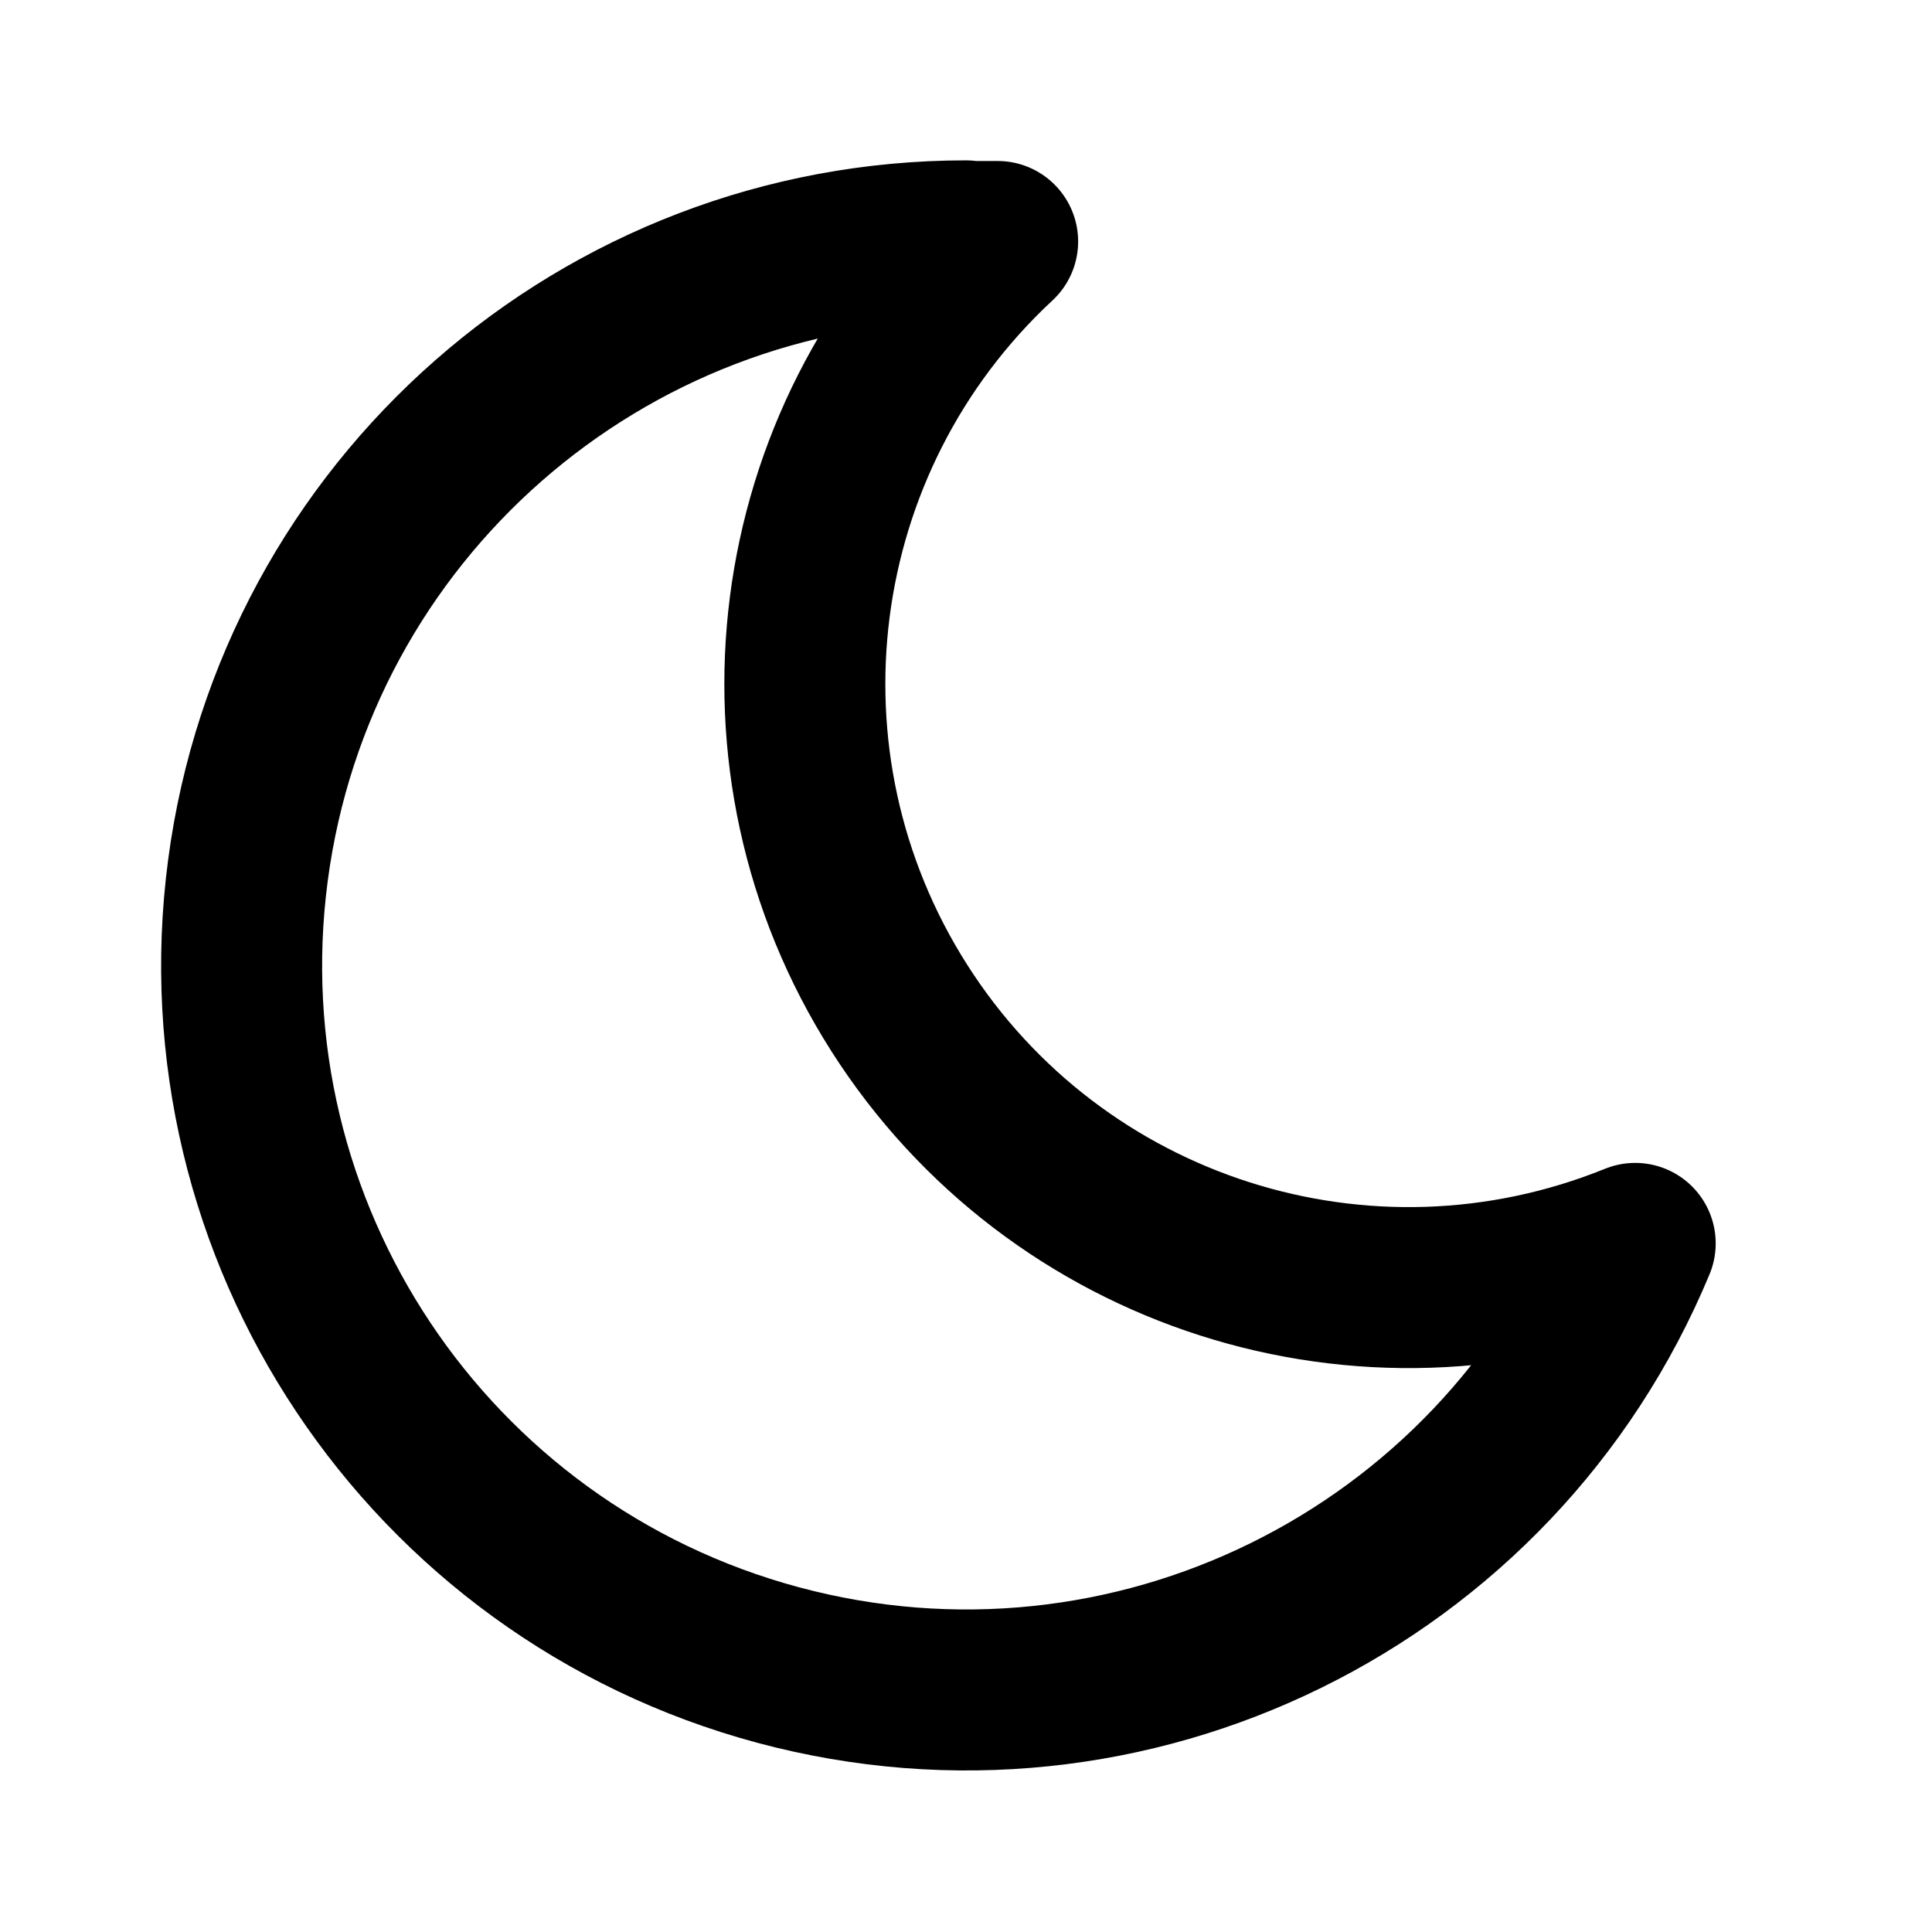
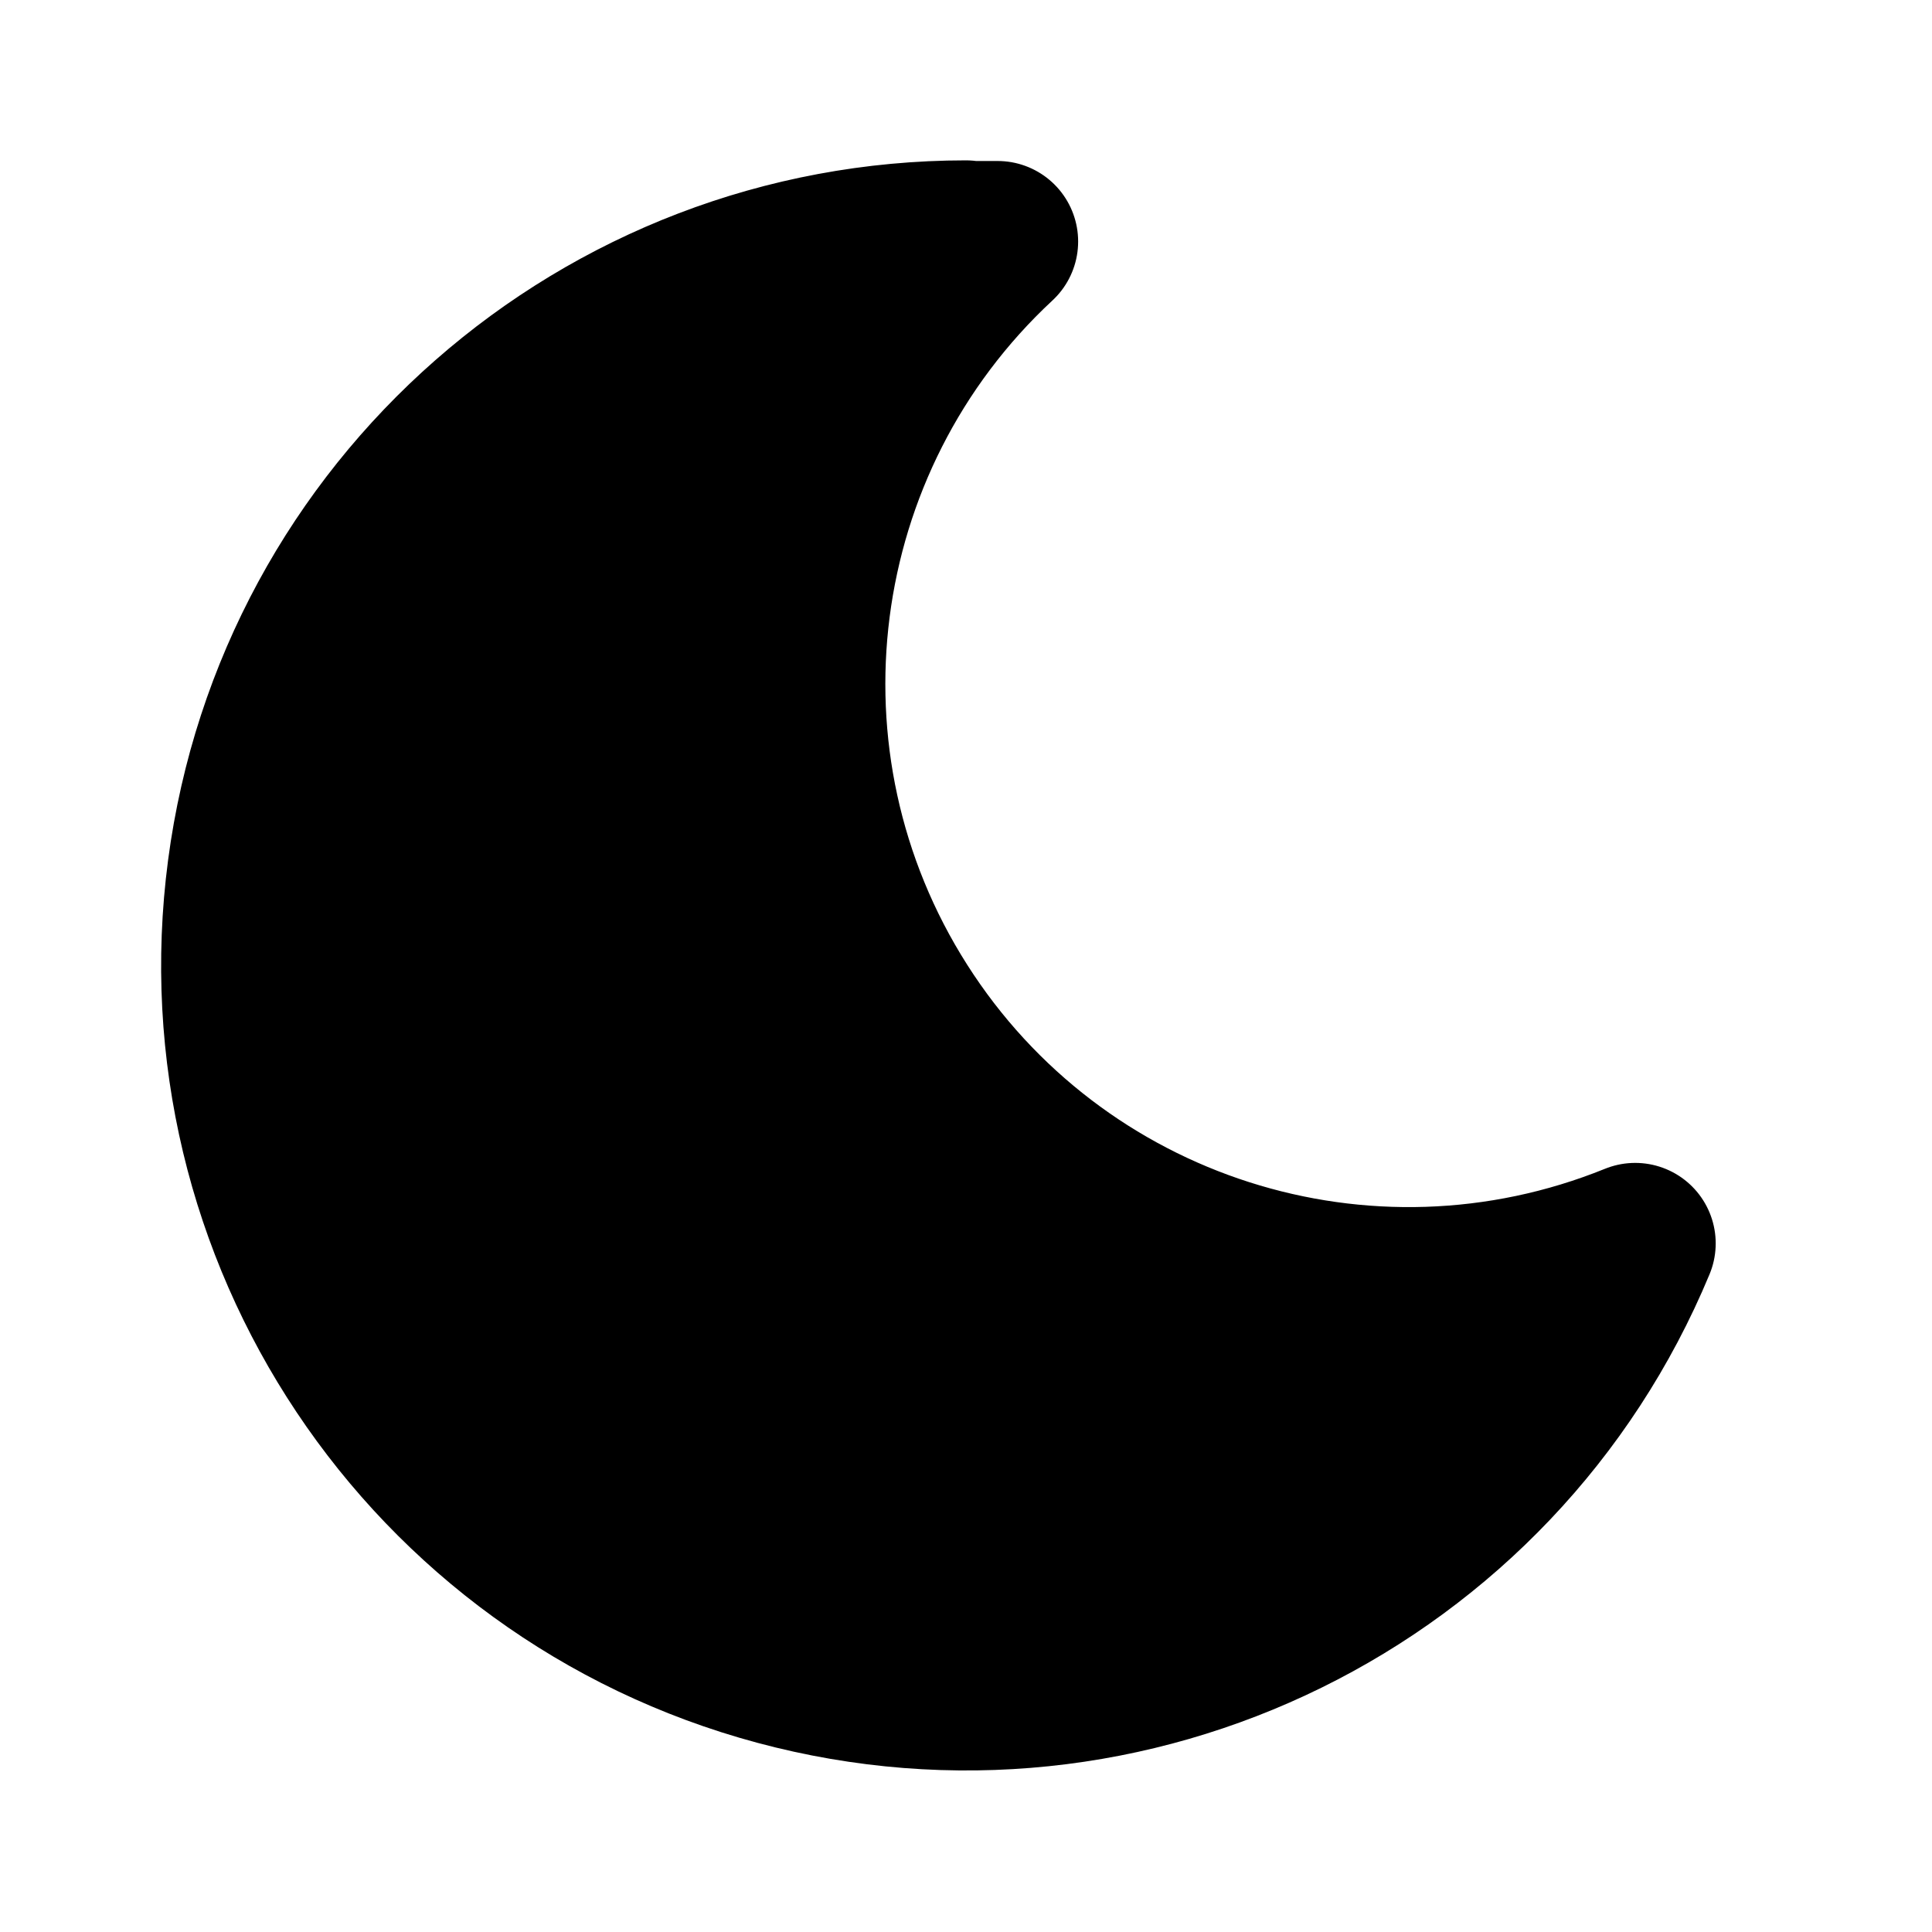
- <svg xmlns="http://www.w3.org/2000/svg" width="24" height="24" viewBox="0 0 24 24" fill="none" stroke="currentColor" stroke-width="2" stroke-linecap="round" stroke-linejoin="round" class="icon icon-tabler icons-tabler-outline icon-tabler-moon">
+ <svg xmlns="http://www.w3.org/2000/svg" width="24" height="24" viewBox="0 0 24 24" fill="currentColor" stroke="currentColor" stroke-width="2" stroke-linecap="round" stroke-linejoin="round" class="icon icon-tabler icons-tabler-outline icon-tabler-moon">
  <path stroke="none" d="M0 0h24v24H0z" fill="none" />
  <path d="M12 3c.132 0 .263 0 .393 0a7.5 7.5 0 0 0 7.92 12.446a9 9 0 1 1 -8.313 -12.454z" />
</svg>
